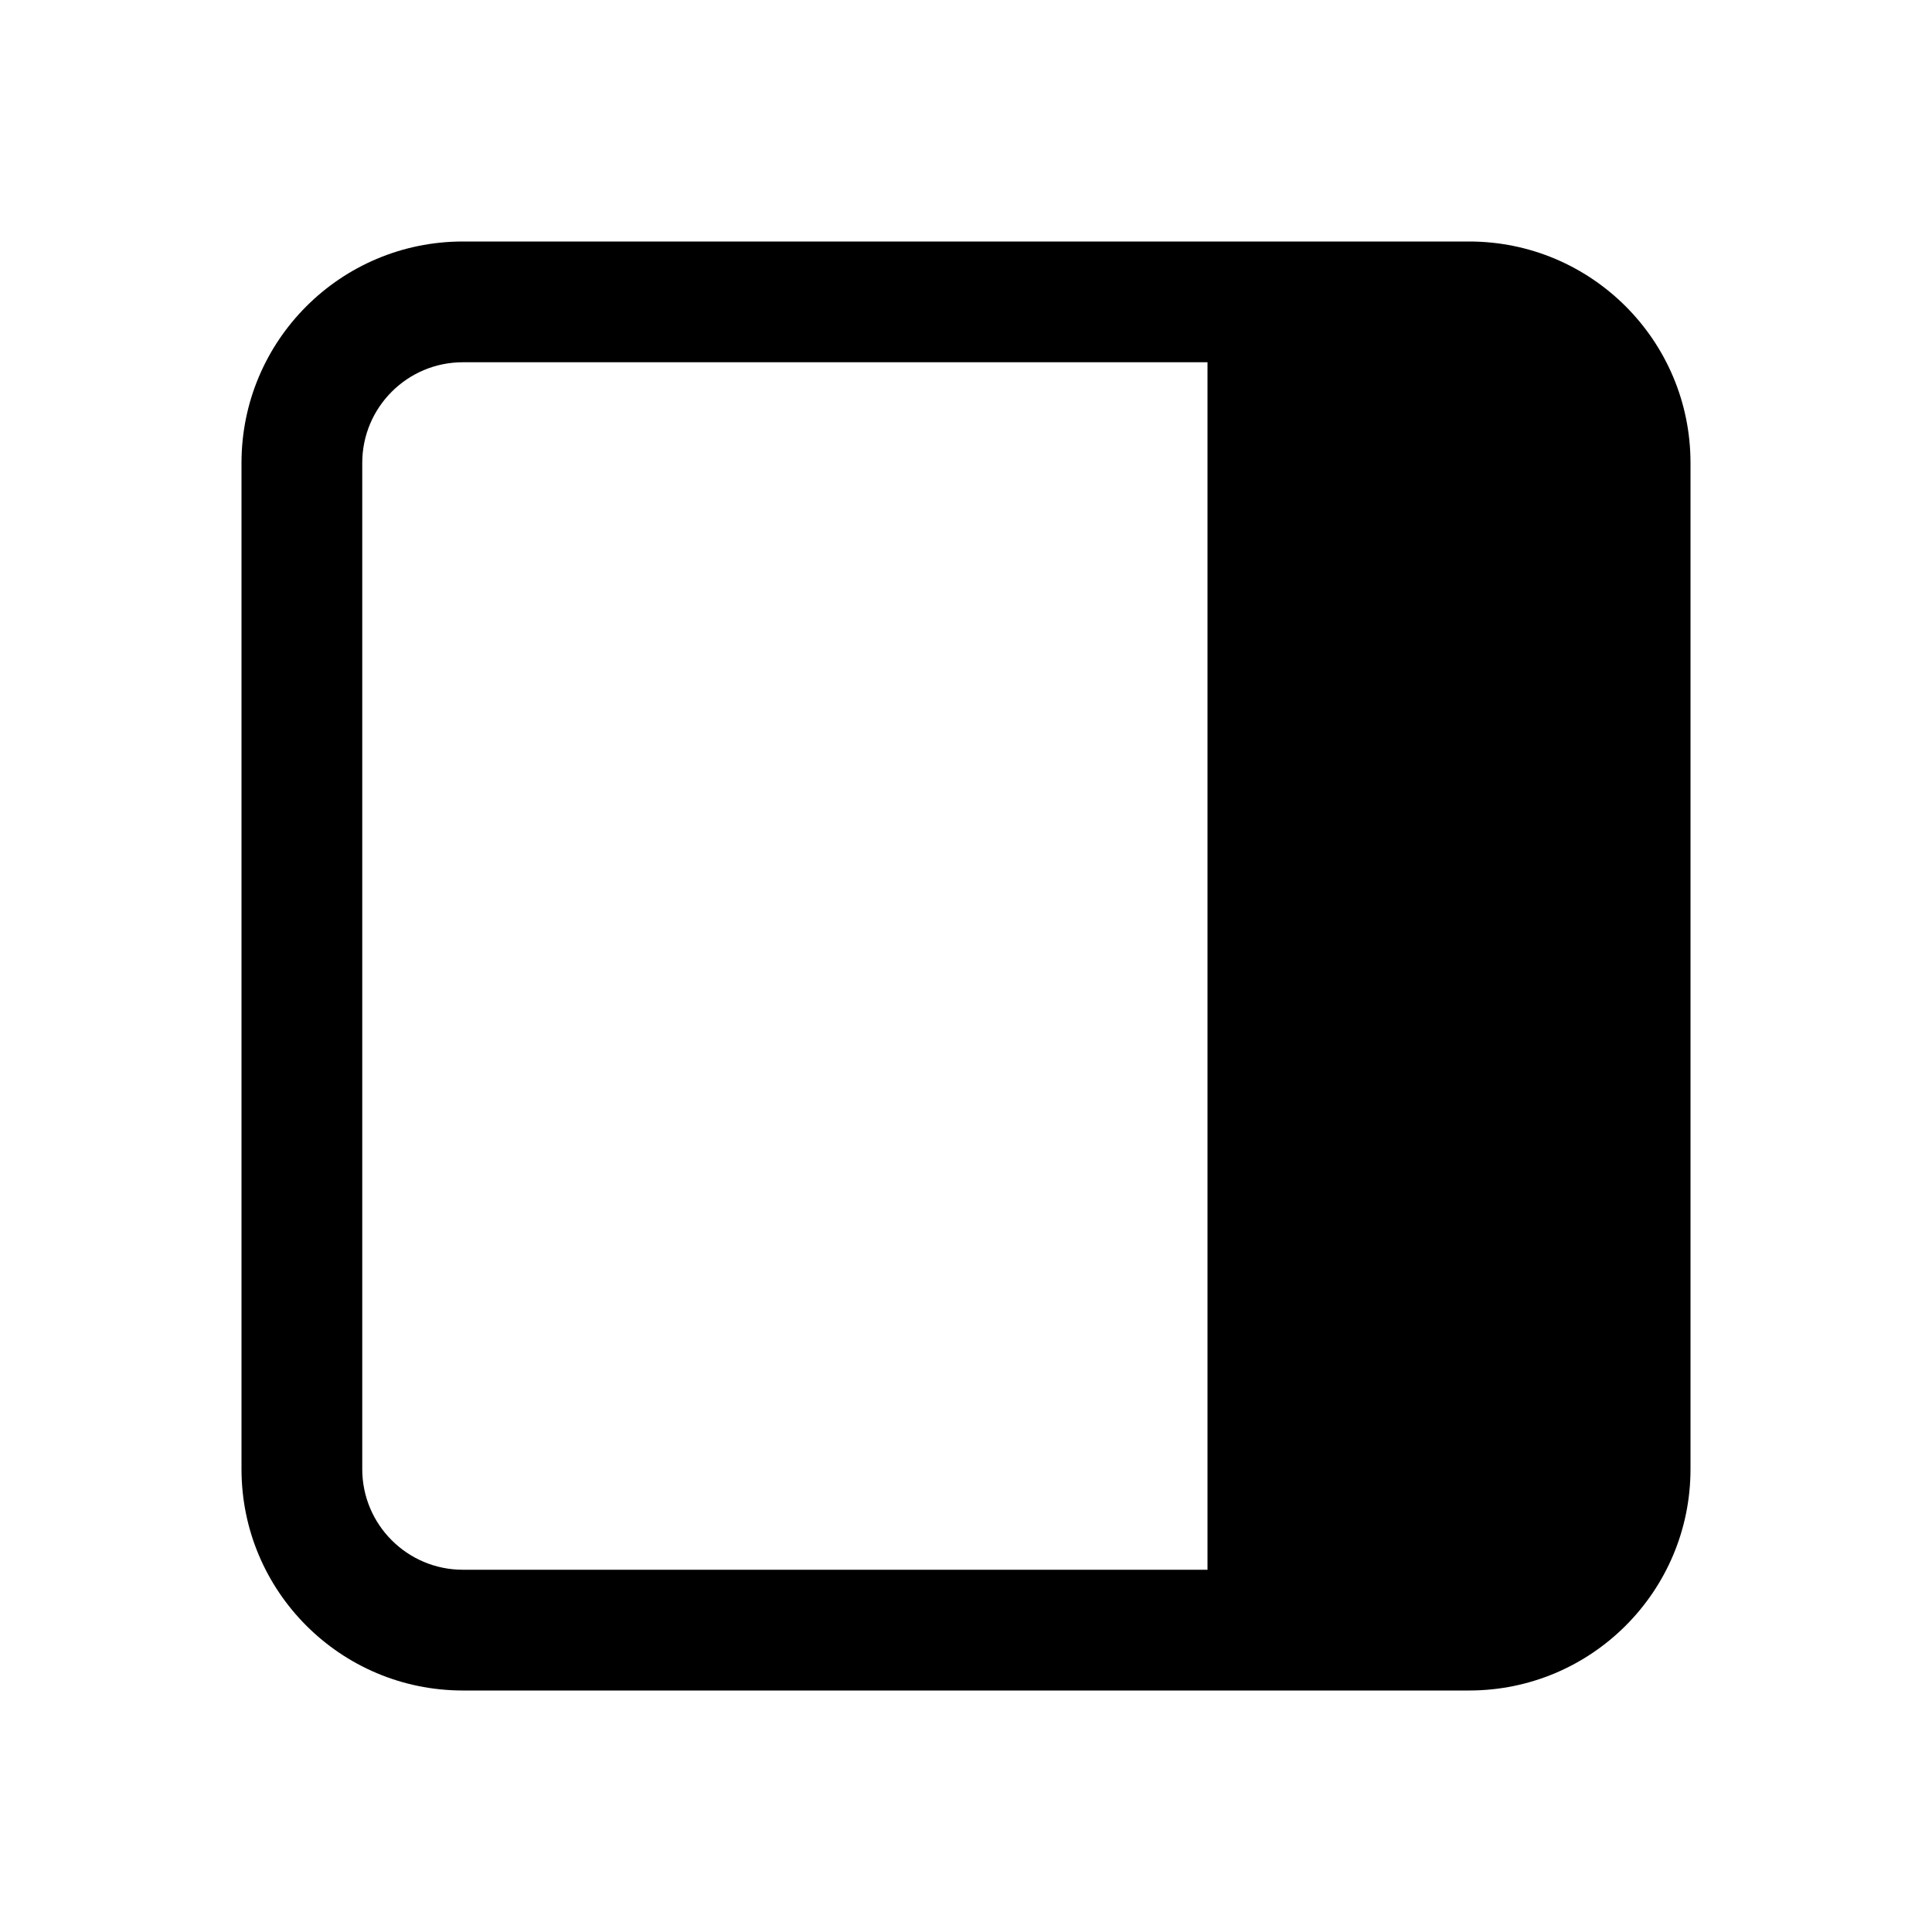
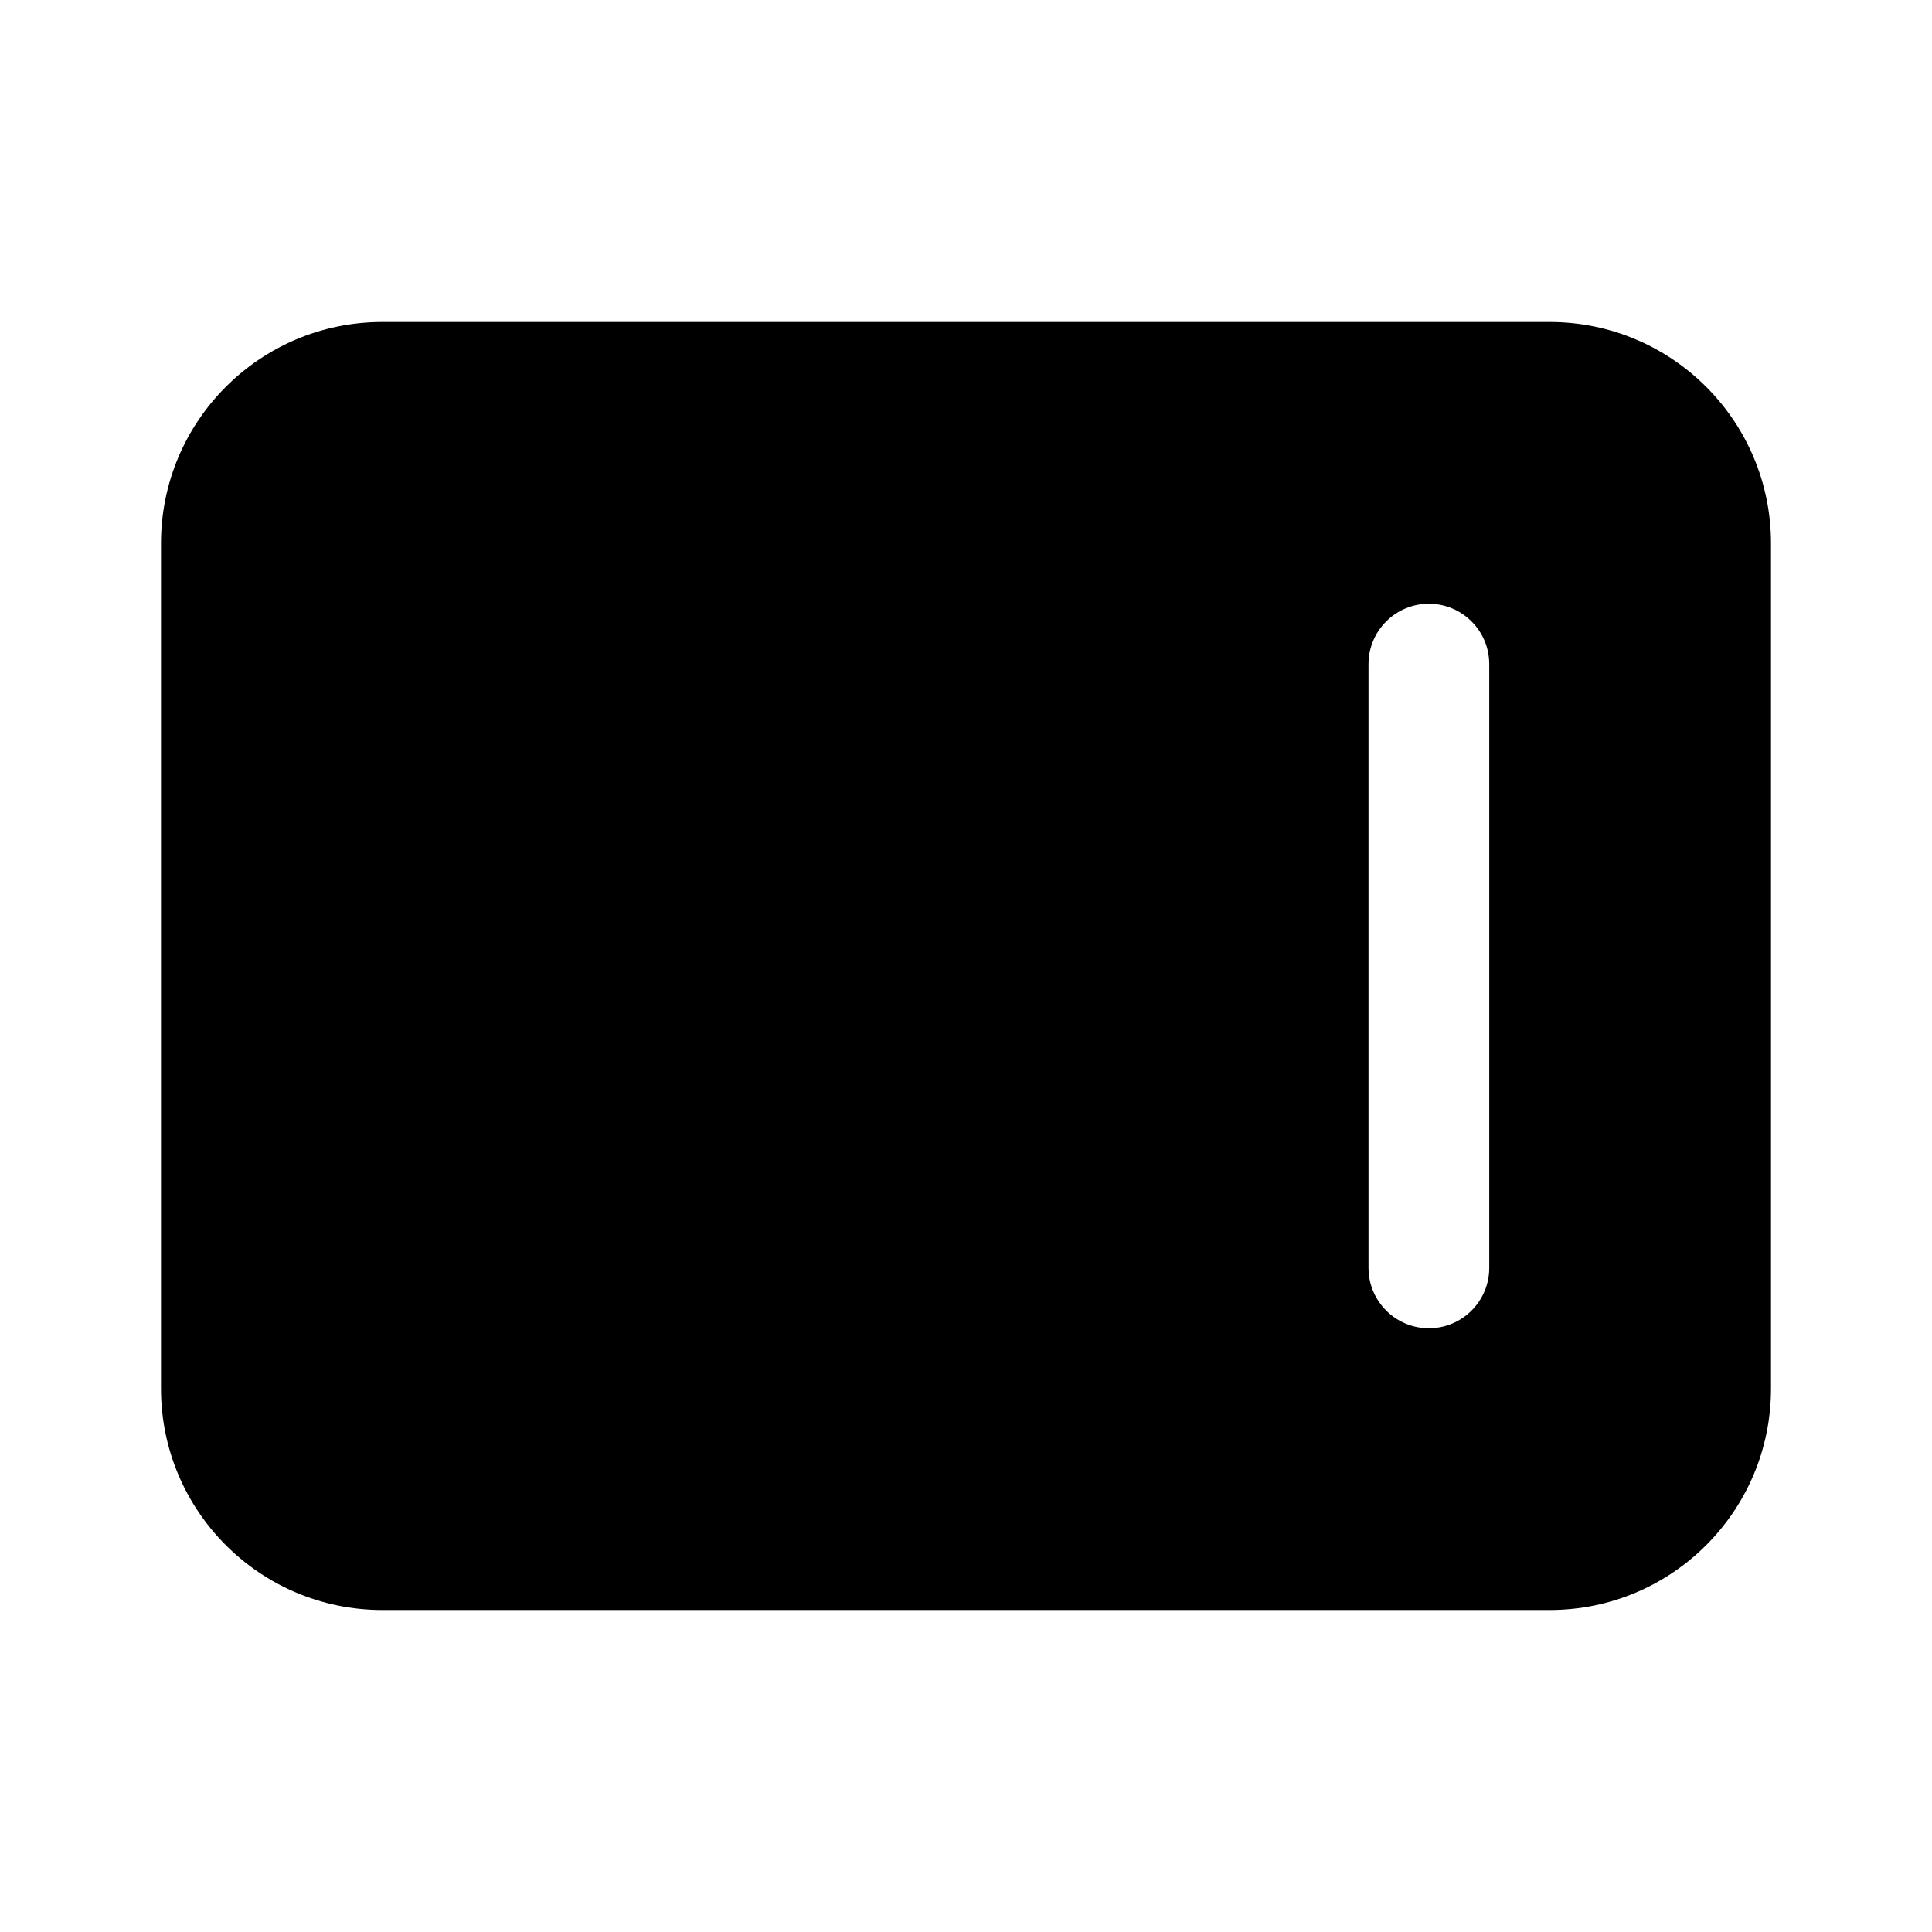
- <svg xmlns="http://www.w3.org/2000/svg" width="24" height="24" fill="currentColor" viewBox="0 0 24 24">
-   <path fill="#000" fill-rule="evenodd" d="M15 4.5v15H5.75c-.69 0-1.25-.56-1.25-1.25V5.75c0-.69.56-1.25 1.25-1.25H15Zm6 1.25A2.75 2.75 0 0 0 18.25 3H5.75A2.75 2.75 0 0 0 3 5.75v12.5A2.75 2.75 0 0 0 5.75 21h12.5A2.75 2.75 0 0 0 21 18.25V5.75Z" clip-rule="evenodd" />
+ <svg xmlns="http://www.w3.org/2000/svg" viewBox="0 0 24 24" fill="none">
+   <path fill-rule="evenodd" clip-rule="evenodd" d="M4.75 4C3.231 4 2 5.231 2 6.75V17.25C2 18.769 3.231 20 4.75 20H19.25C20.769 20 22 18.769 22 17.25V6.75C22 5.231 20.769 4 19.25 4H4.75ZM17.75 7.5C18.164 7.5 18.5 7.836 18.5 8.25V15.75C18.5 16.164 18.164 16.5 17.75 16.5C17.336 16.5 17 16.164 17 15.75V8.25C17 7.836 17.336 7.5 17.75 7.5Z" fill="currentColor" />
</svg>
